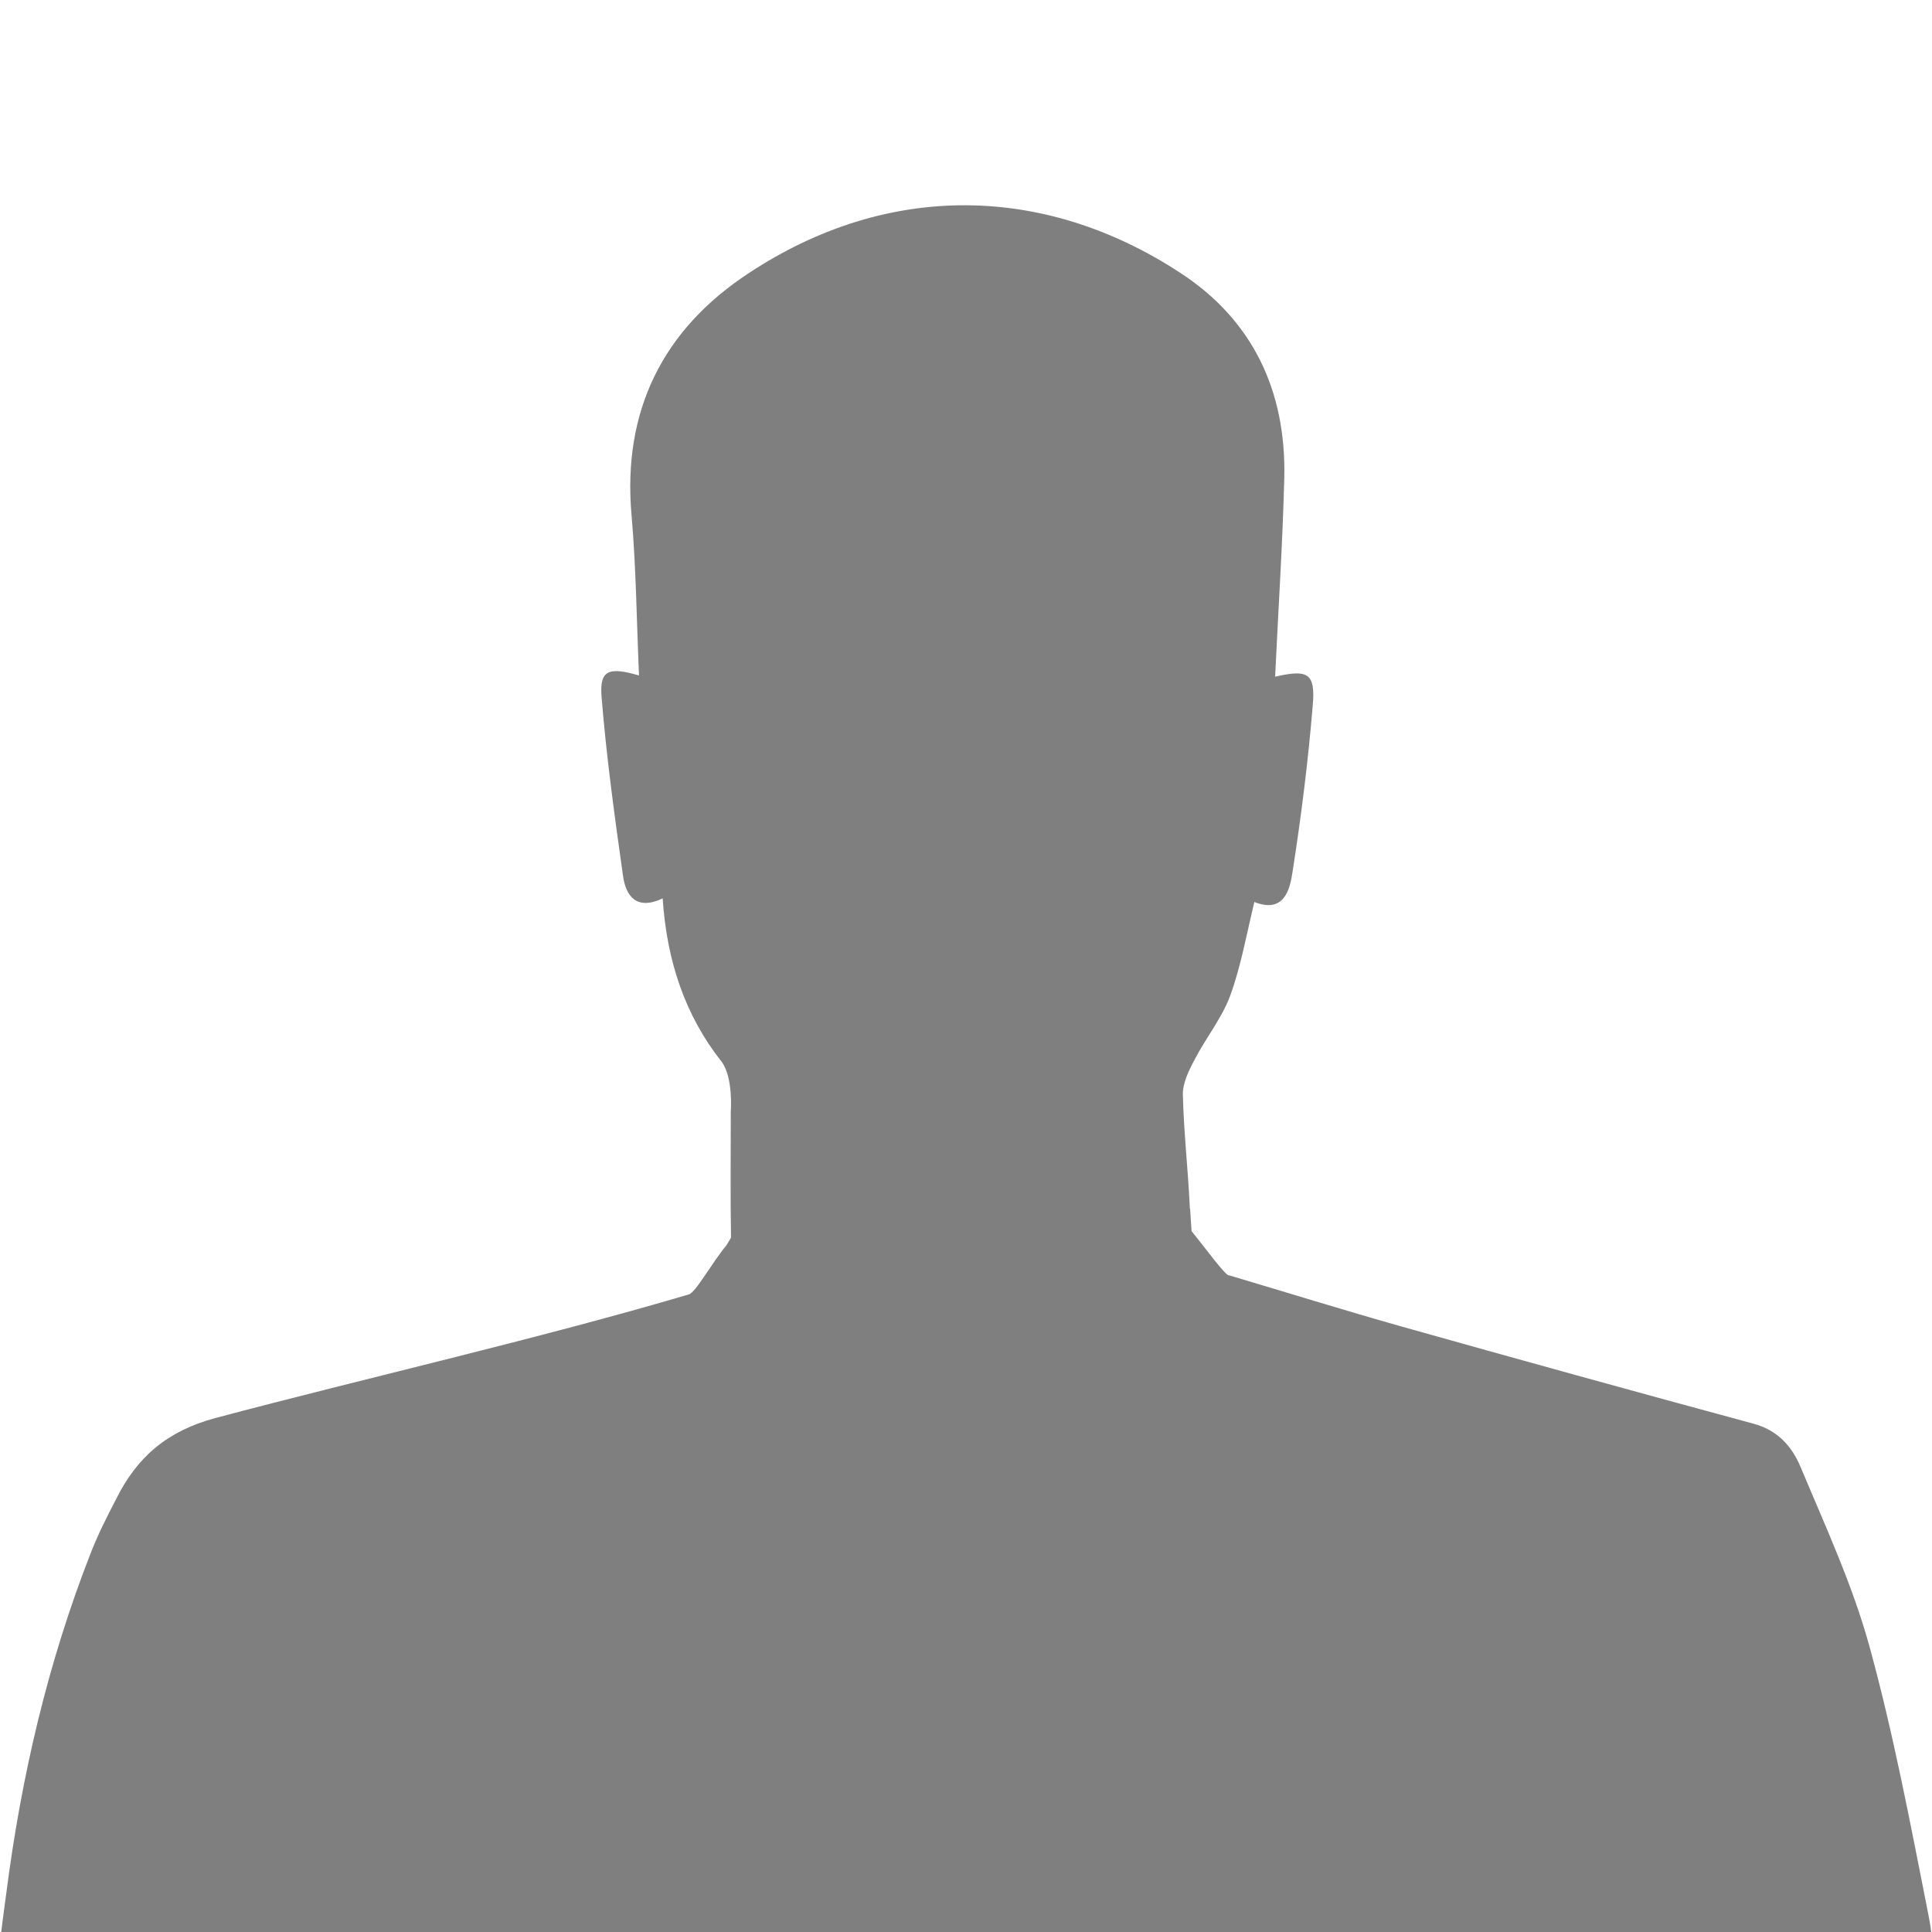
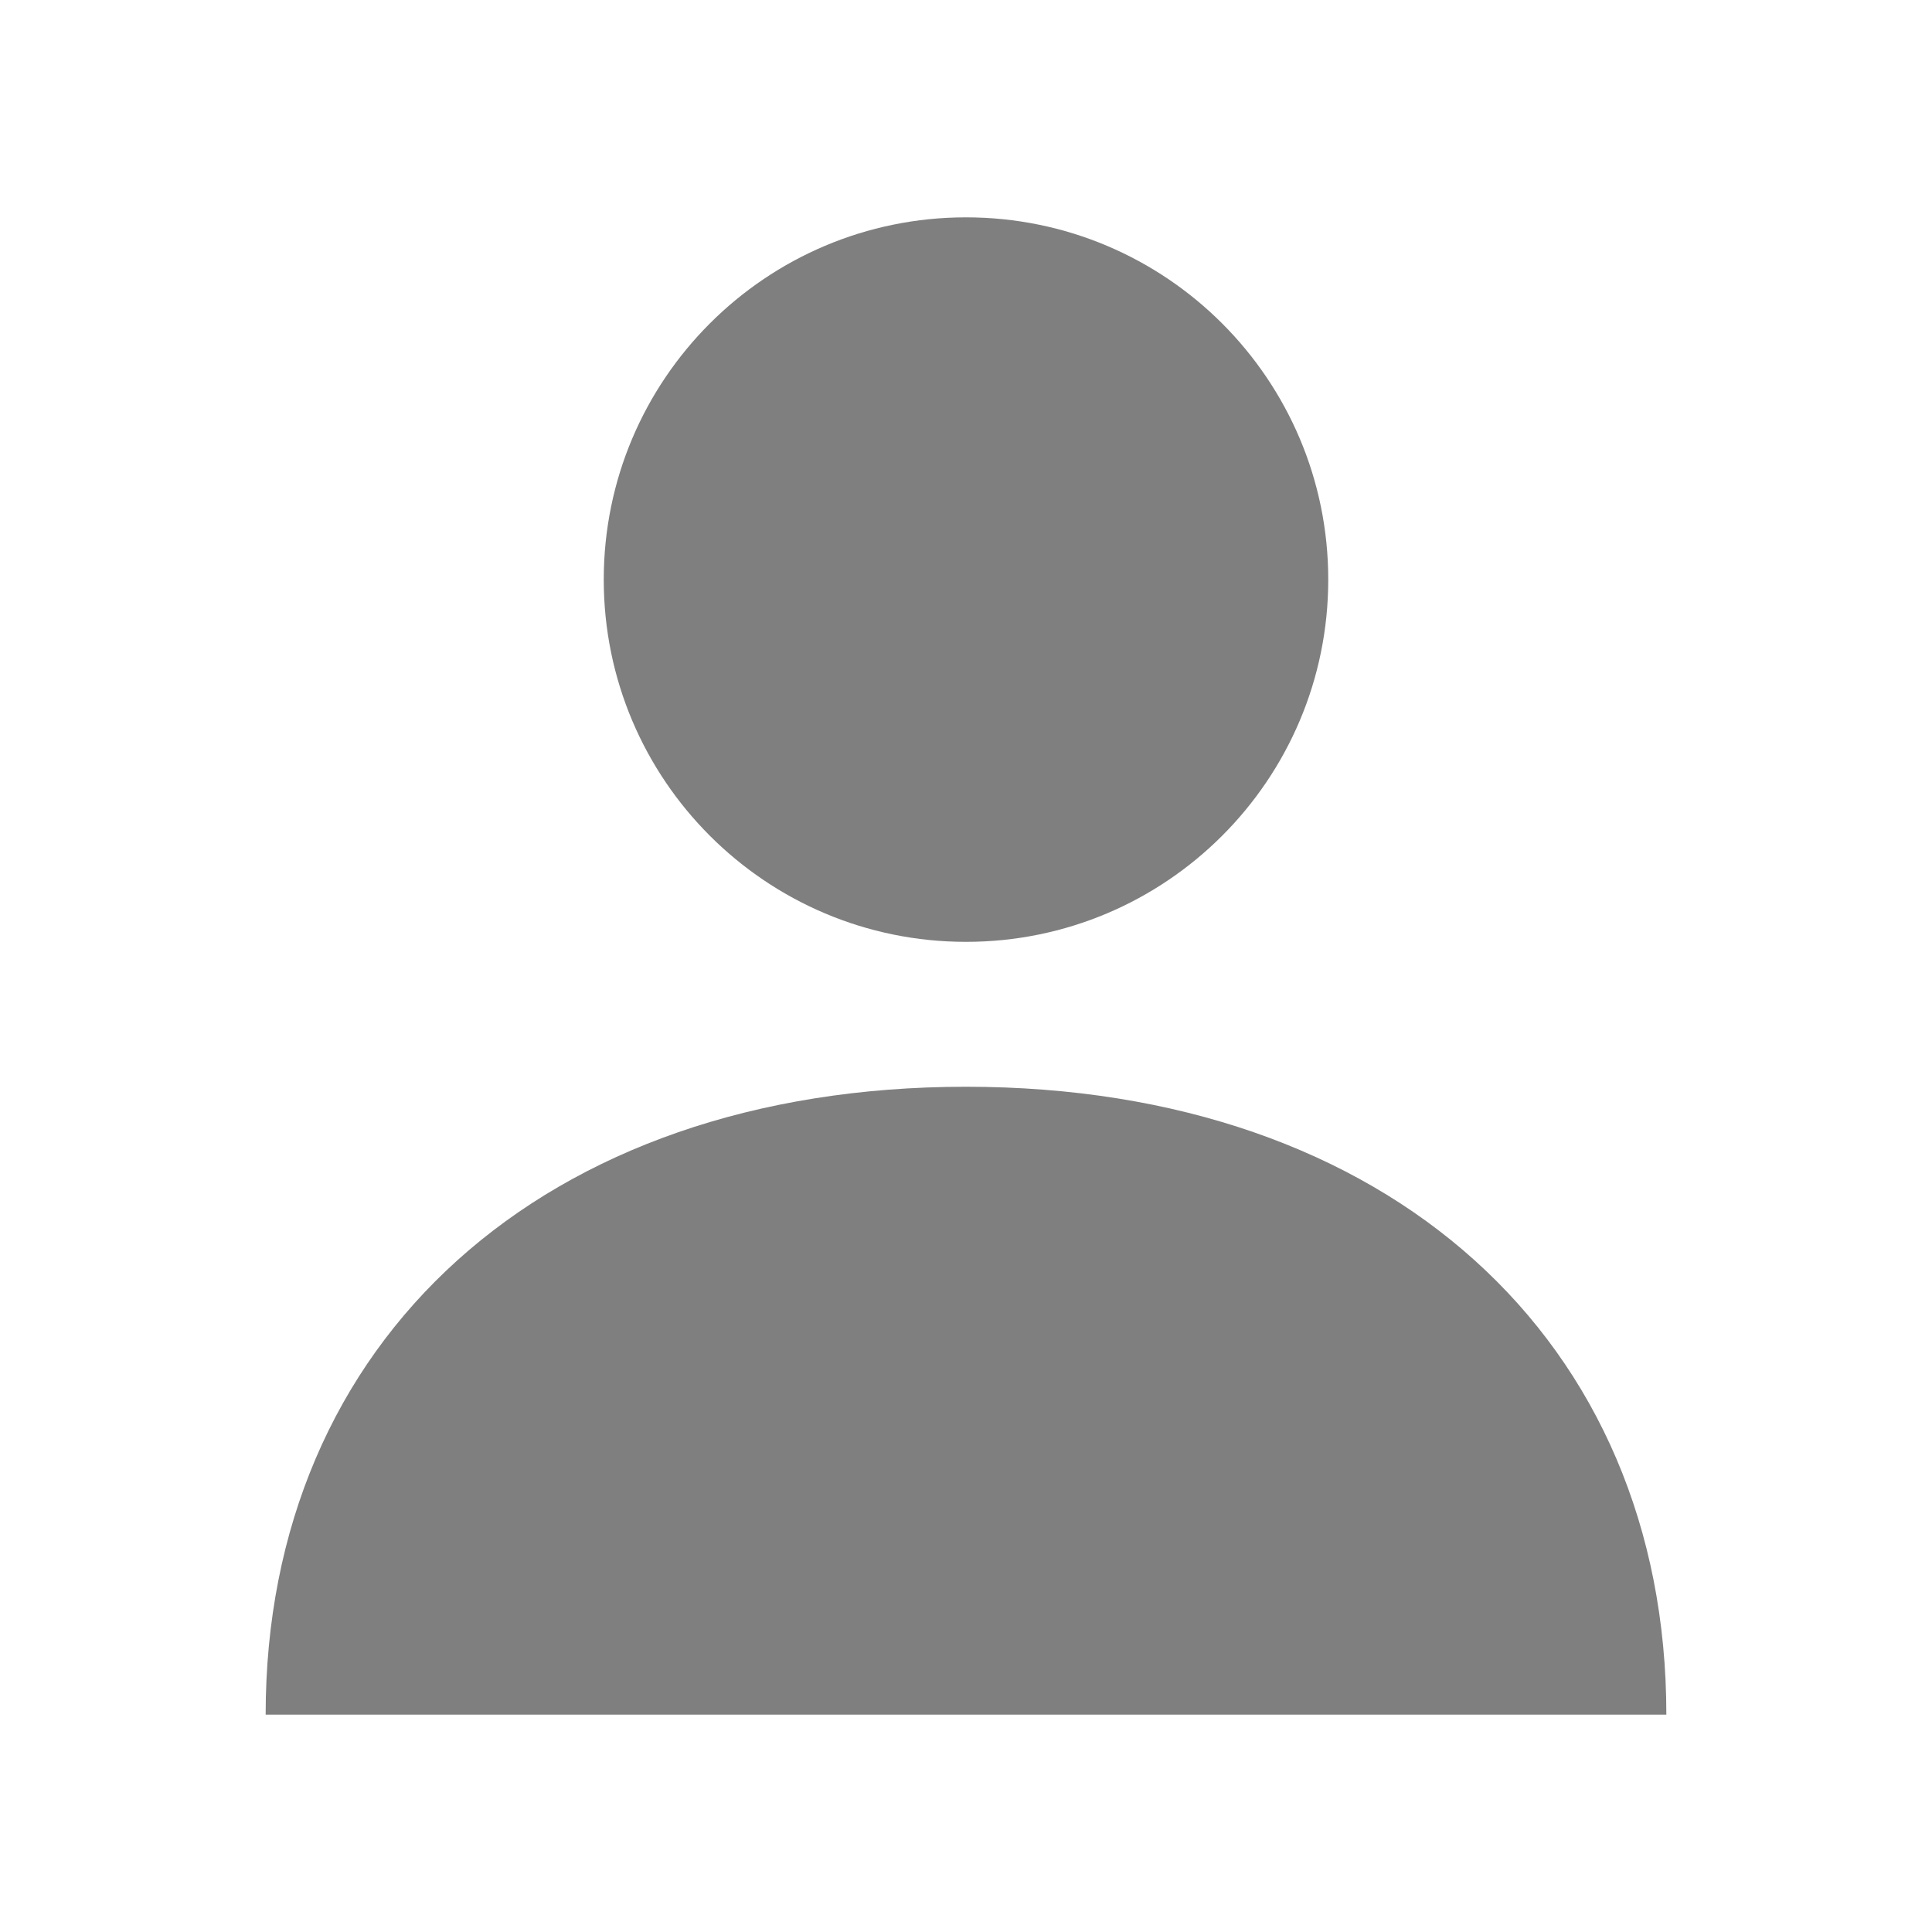
- <svg xmlns="http://www.w3.org/2000/svg" version="1.2" viewBox="0 0 800 800" width="800" height="800">
-   <style> .s0 { fill: #7f7f7f } </style>
-   <path id="&lt;Path&gt;" class="s0" d="m798.4 792.3c-7.3-36.9-14.3-74.1-24.2-110.2-7-25.6-18.3-50-28.6-74.6-3.5-8.4-9.4-15.3-19.6-18-48.8-13.2-97.6-26.7-146.3-40.4-23.3-6.6-46.5-13.8-70.7-21-1.2 0.7-9.7-11.1-15.6-18.3l-0.6-9.2-0.1-0.1c-0.7-15.7-2.5-31.2-2.9-47-0.2-4.8 2.4-10.1 4.8-14.6 4.6-9 11.3-17.2 14.8-26.6 4.5-12.4 6.8-25.6 10-38.8 12.2 4.8 14.7-4.9 15.8-12.4 3.6-23 6.5-46.1 8.4-69.3 1.1-13.1-2.1-14.7-15.6-11.6 1.3-27.7 3.1-55 3.8-82.4 0.8-35.8-13-65.3-43.2-84.9-55.8-36.5-120.8-38-178.7 0.3-35.3 23.2-52.2 56.8-48.4 100 1.9 21.8 2.1 43.8 3.1 66.5-12.7-3.7-16.4-2.2-15.5 8.9 2 24.8 5.4 49.5 8.9 74.2 1.2 8.3 5.6 14.3 16.4 9.2 1.7 26.1 9.4 48.6 24.3 67.5 0 0 0 0.1 0.1 0.1 4.9 6.7 3.8 20.5 3.8 20.5 0 19.1-0.2 35.8 0.1 52.4l-1.7 2.8v0.1c-6.4 7.7-12.9 19.8-15.8 20.6-62.3 18.4-133.3 34.5-196.1 51.2-20 5.4-32.4 16.2-41 33.5-3.8 7.3-7.5 14.6-10.5 22.3-17.8 45.4-28.8 92.7-35 141-4.4 34.2-7.7 35.5 28.7 47.6 42.7 14.2 86.7 25 130.8 34.2 67.1 14.3 135 23.5 203.6 25.9 102.2 3.5 203.2-7.7 303.1-29 38.1-8.1 76.1-17.3 111.4-34.7 19.2-9.5 22.4-14.9 18.2-35.7z" />
+ <svg xmlns="http://www.w3.org/2000/svg" viewBox="0 0 160 160" role="img" aria-label="Character">
+   <path fill="#7f7f7f" d="M80 18a30 30 0 1 0 0 60 30 30 0 0 0 0-60zm0 72c-35 0-58 21-58 52h116c0-31-23-52-58-52z" />
</svg>
